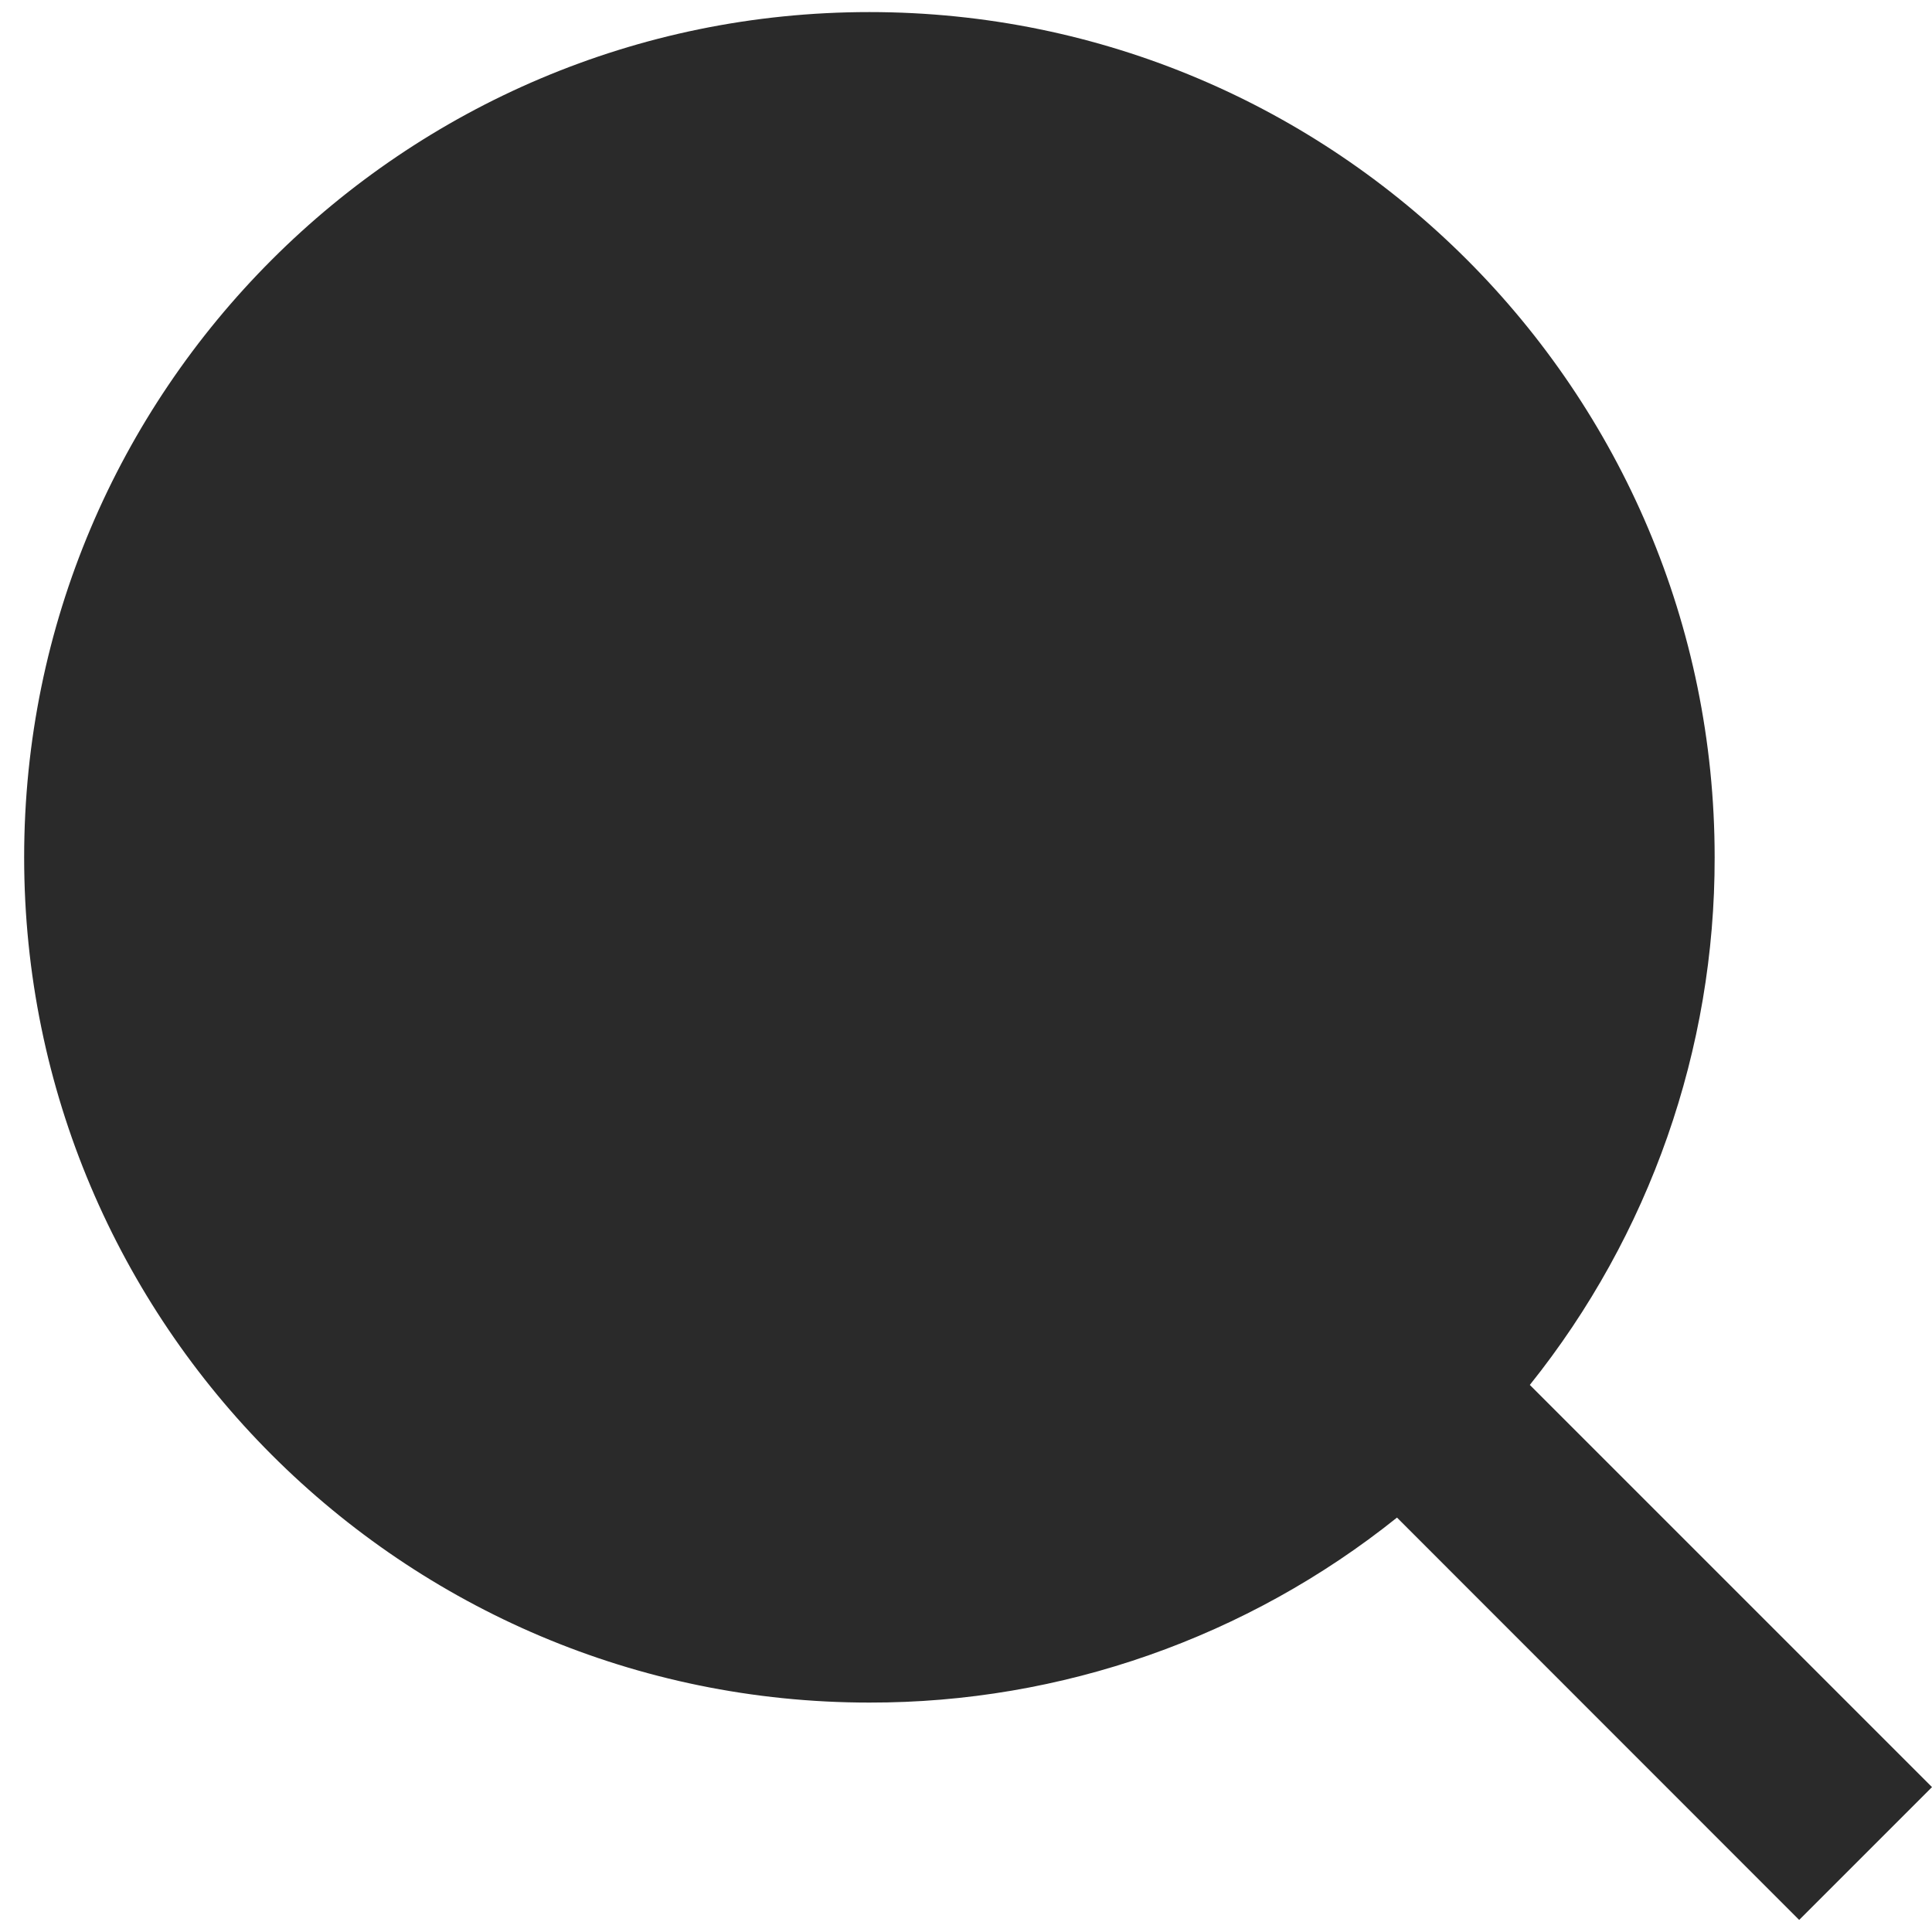
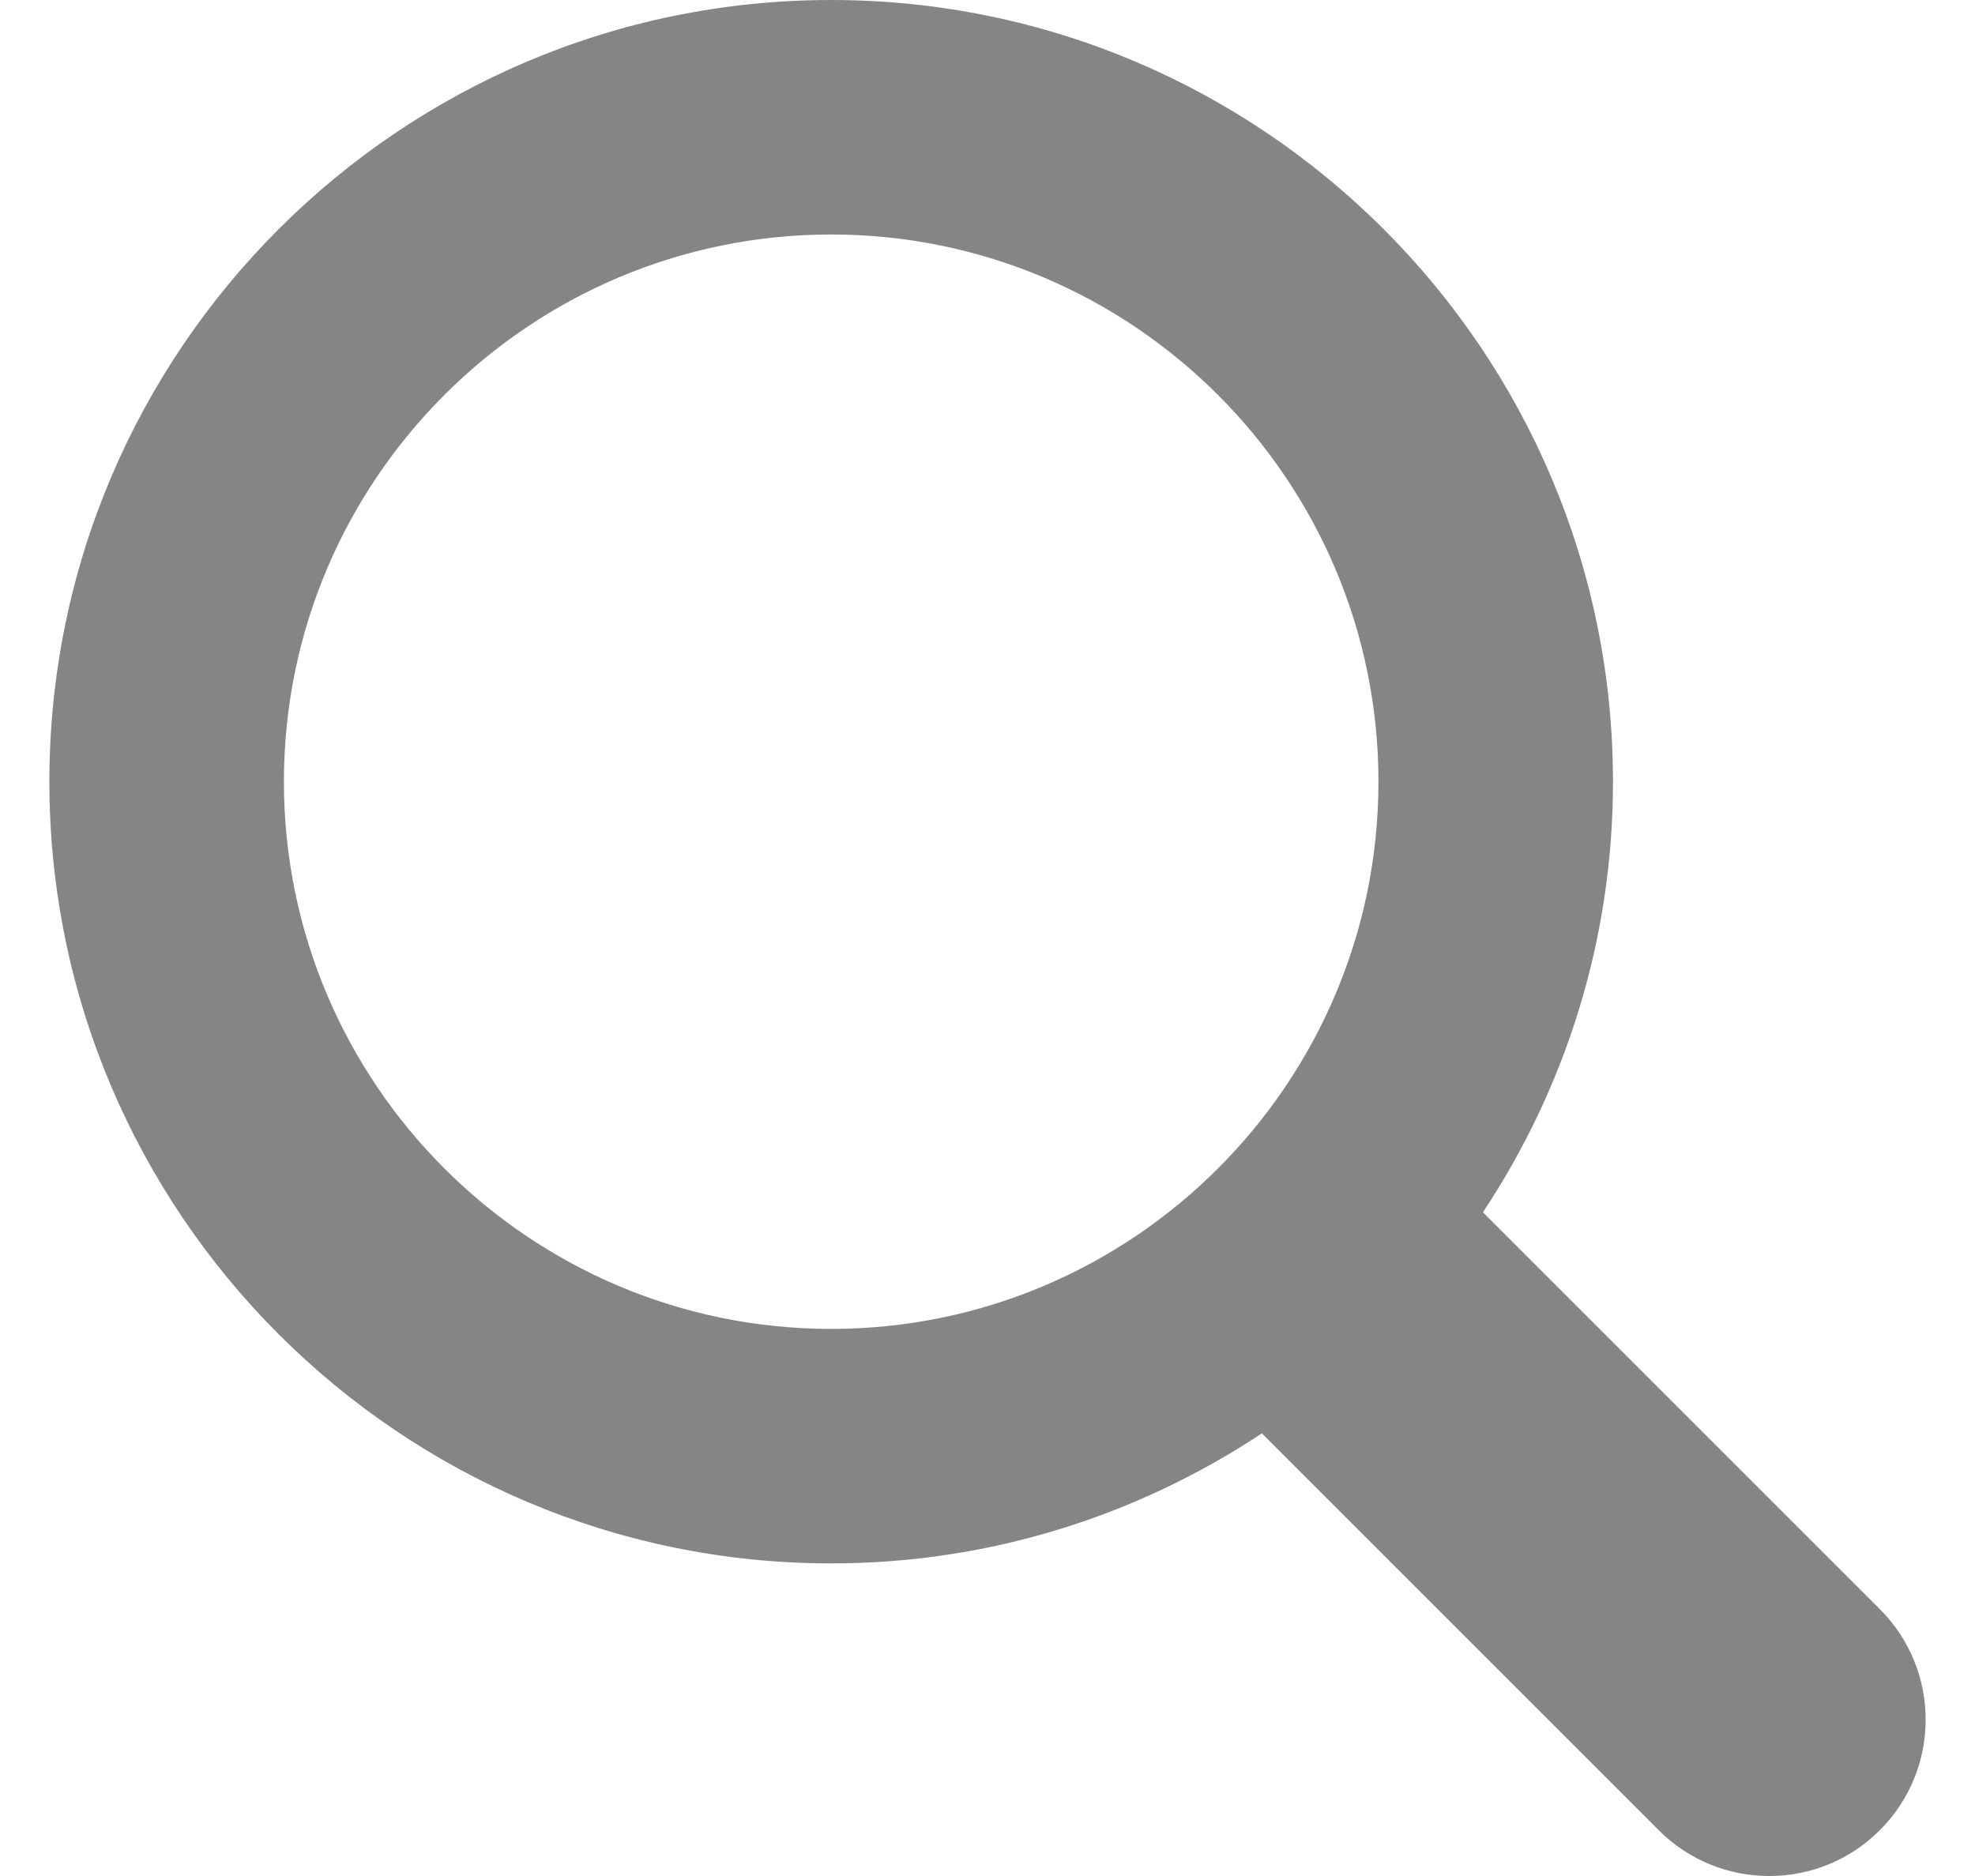
- <svg xmlns="http://www.w3.org/2000/svg" width="12" height="12" viewBox="0 0 12 12" fill="none">
-   <path d="M9.502 8.602L12 11.1L11.175 11.925L8.677 9.426C7.747 10.171 6.591 10.577 5.4 10.575C2.502 10.575 0.15 8.223 0.15 5.325C0.15 2.427 2.502 0.075 5.4 0.075C8.298 0.075 10.65 2.427 10.65 5.325C10.652 6.516 10.247 7.672 9.502 8.602Z" fill="#2A2A2A" />
+ <svg xmlns="http://www.w3.org/2000/svg" width="20" height="19" viewBox="0 0 20 19" fill="none">
+   <path d="M19.036 16.297L15.017 12.278C15.847 11.026 16.334 9.528 16.334 7.917C16.334 3.551 12.782 0 8.417 0C4.051 0 0.5 3.551 0.5 7.917C0.5 12.282 4.051 15.834 8.417 15.834C10.028 15.834 11.526 15.347 12.778 14.517L16.797 18.536C17.415 19.155 18.419 19.155 19.036 18.536C19.655 17.918 19.655 16.916 19.036 16.297ZM2.875 7.917C2.875 4.861 5.361 2.375 8.417 2.375C11.473 2.375 13.959 4.861 13.959 7.917C13.959 10.973 11.473 13.459 8.417 13.459C5.361 13.459 2.875 10.973 2.875 7.917Z" fill="#848686" />
</svg>
